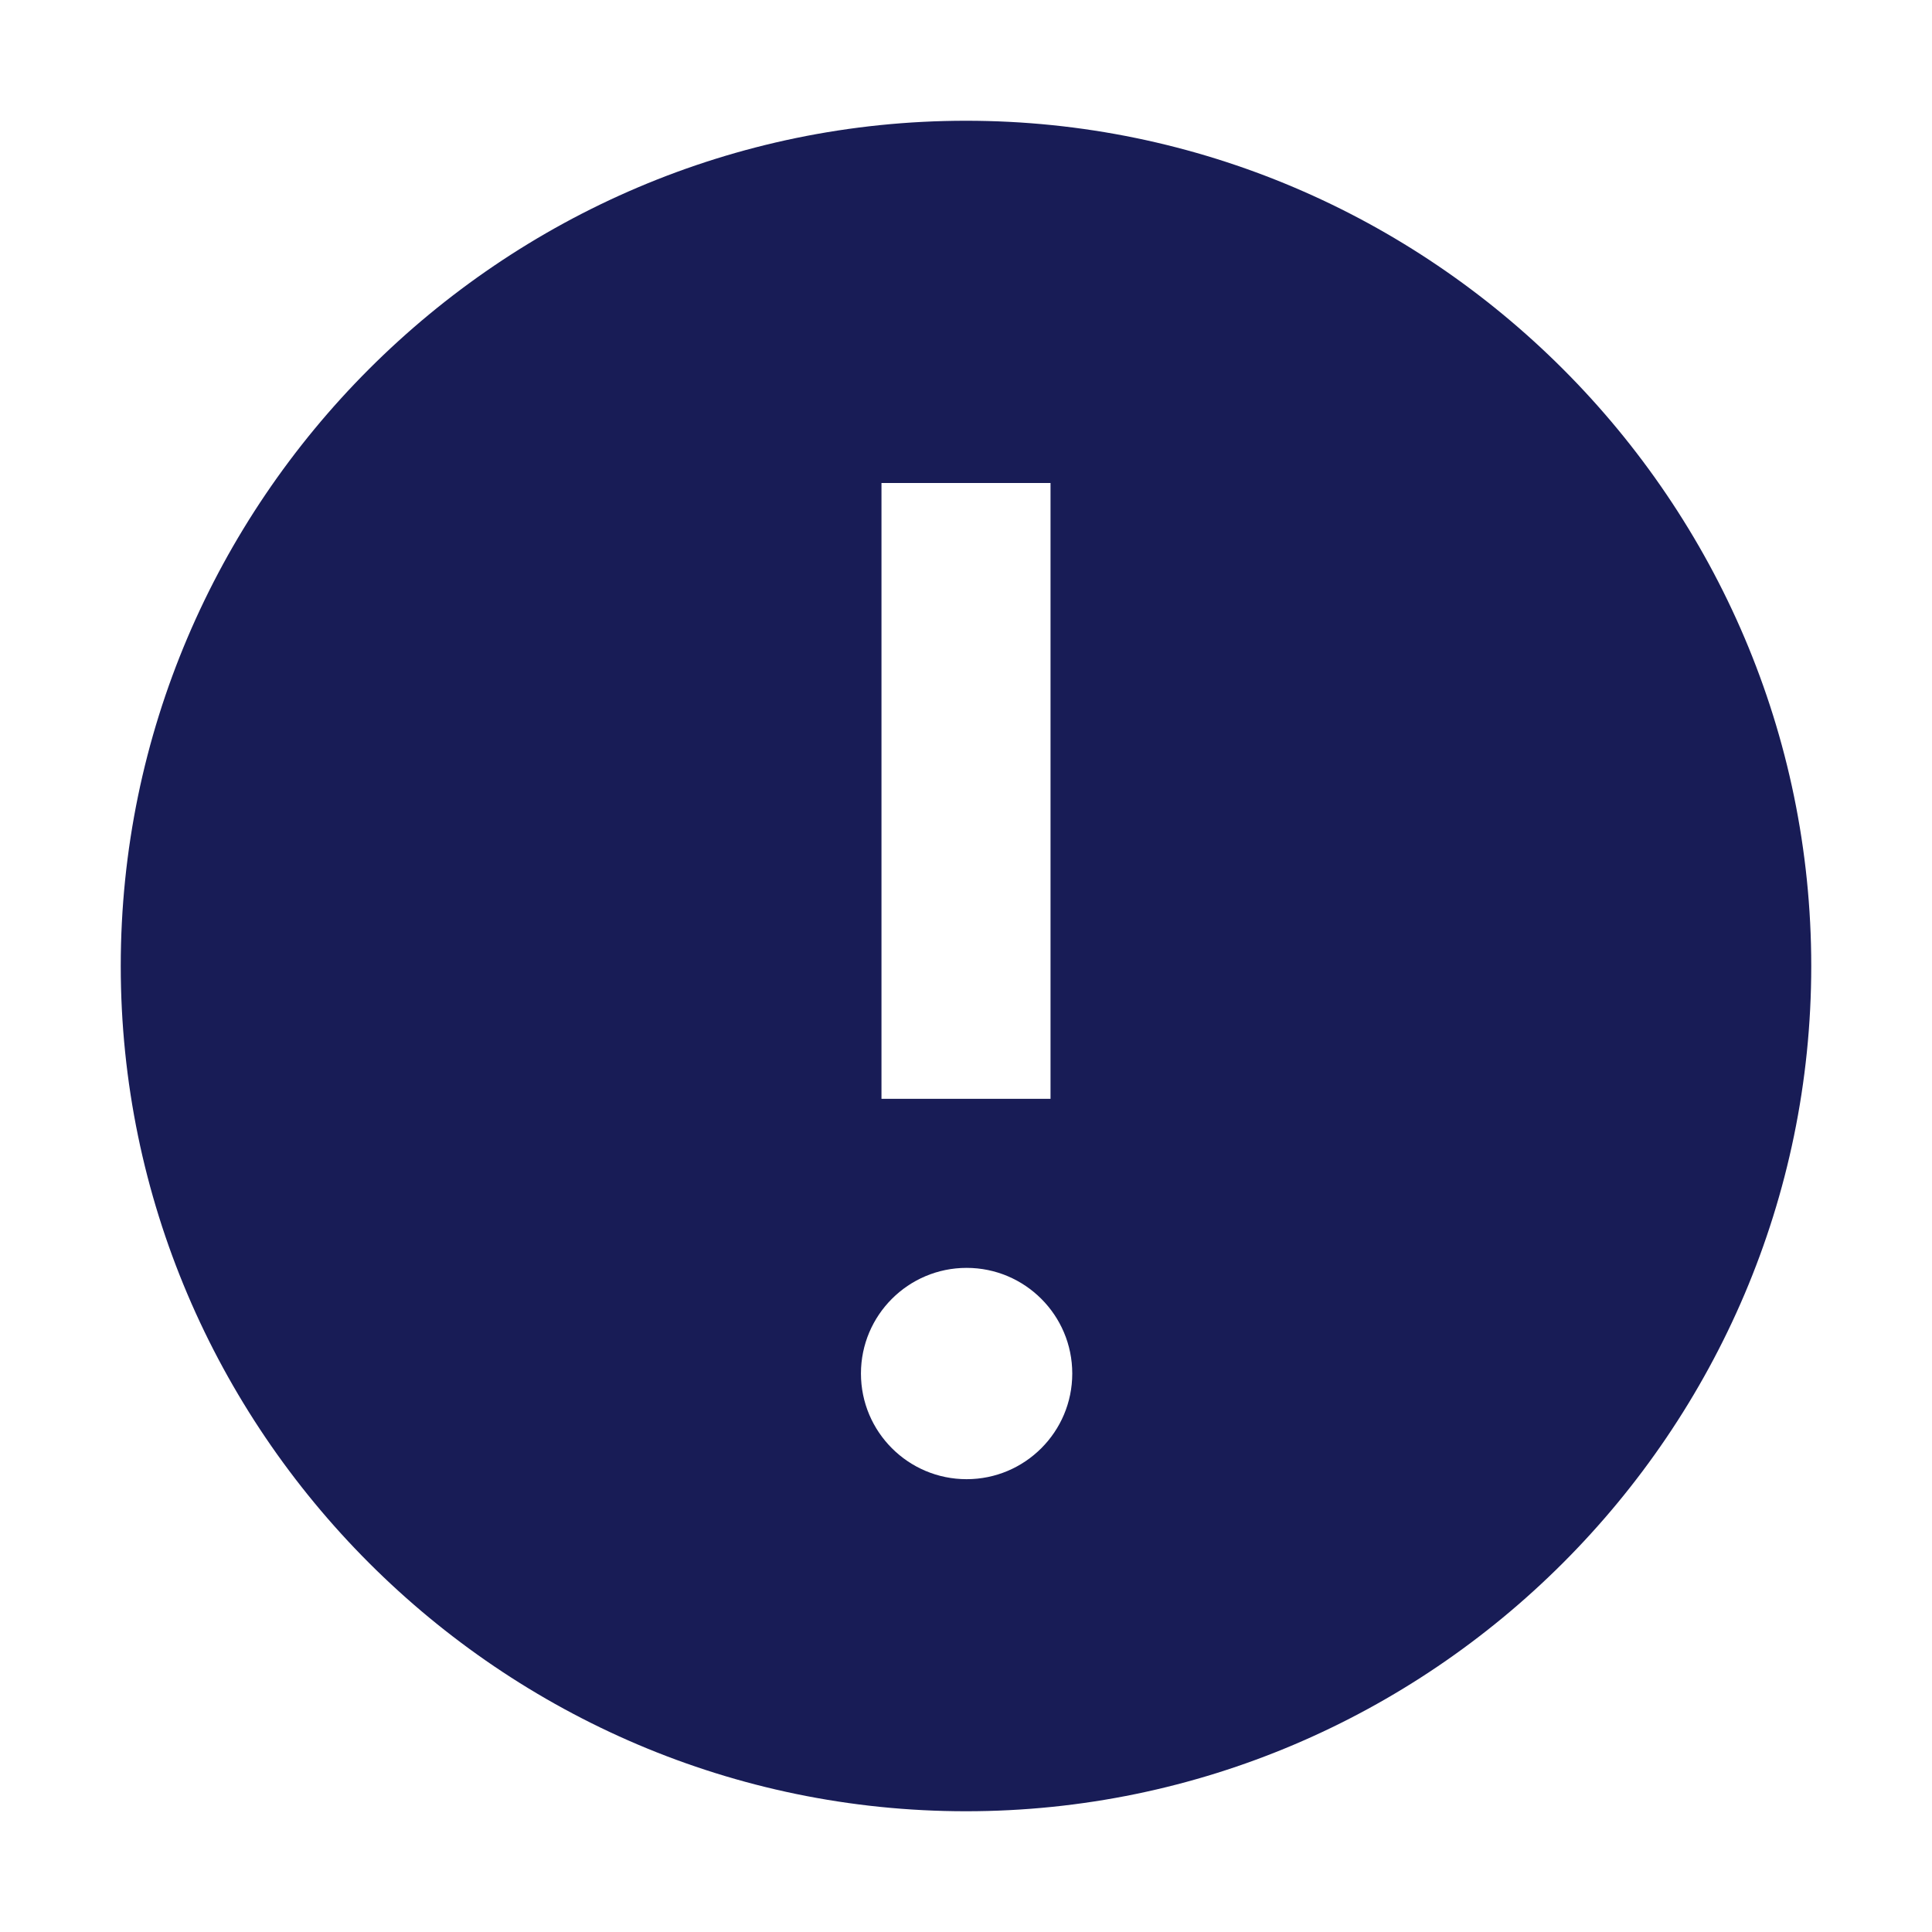
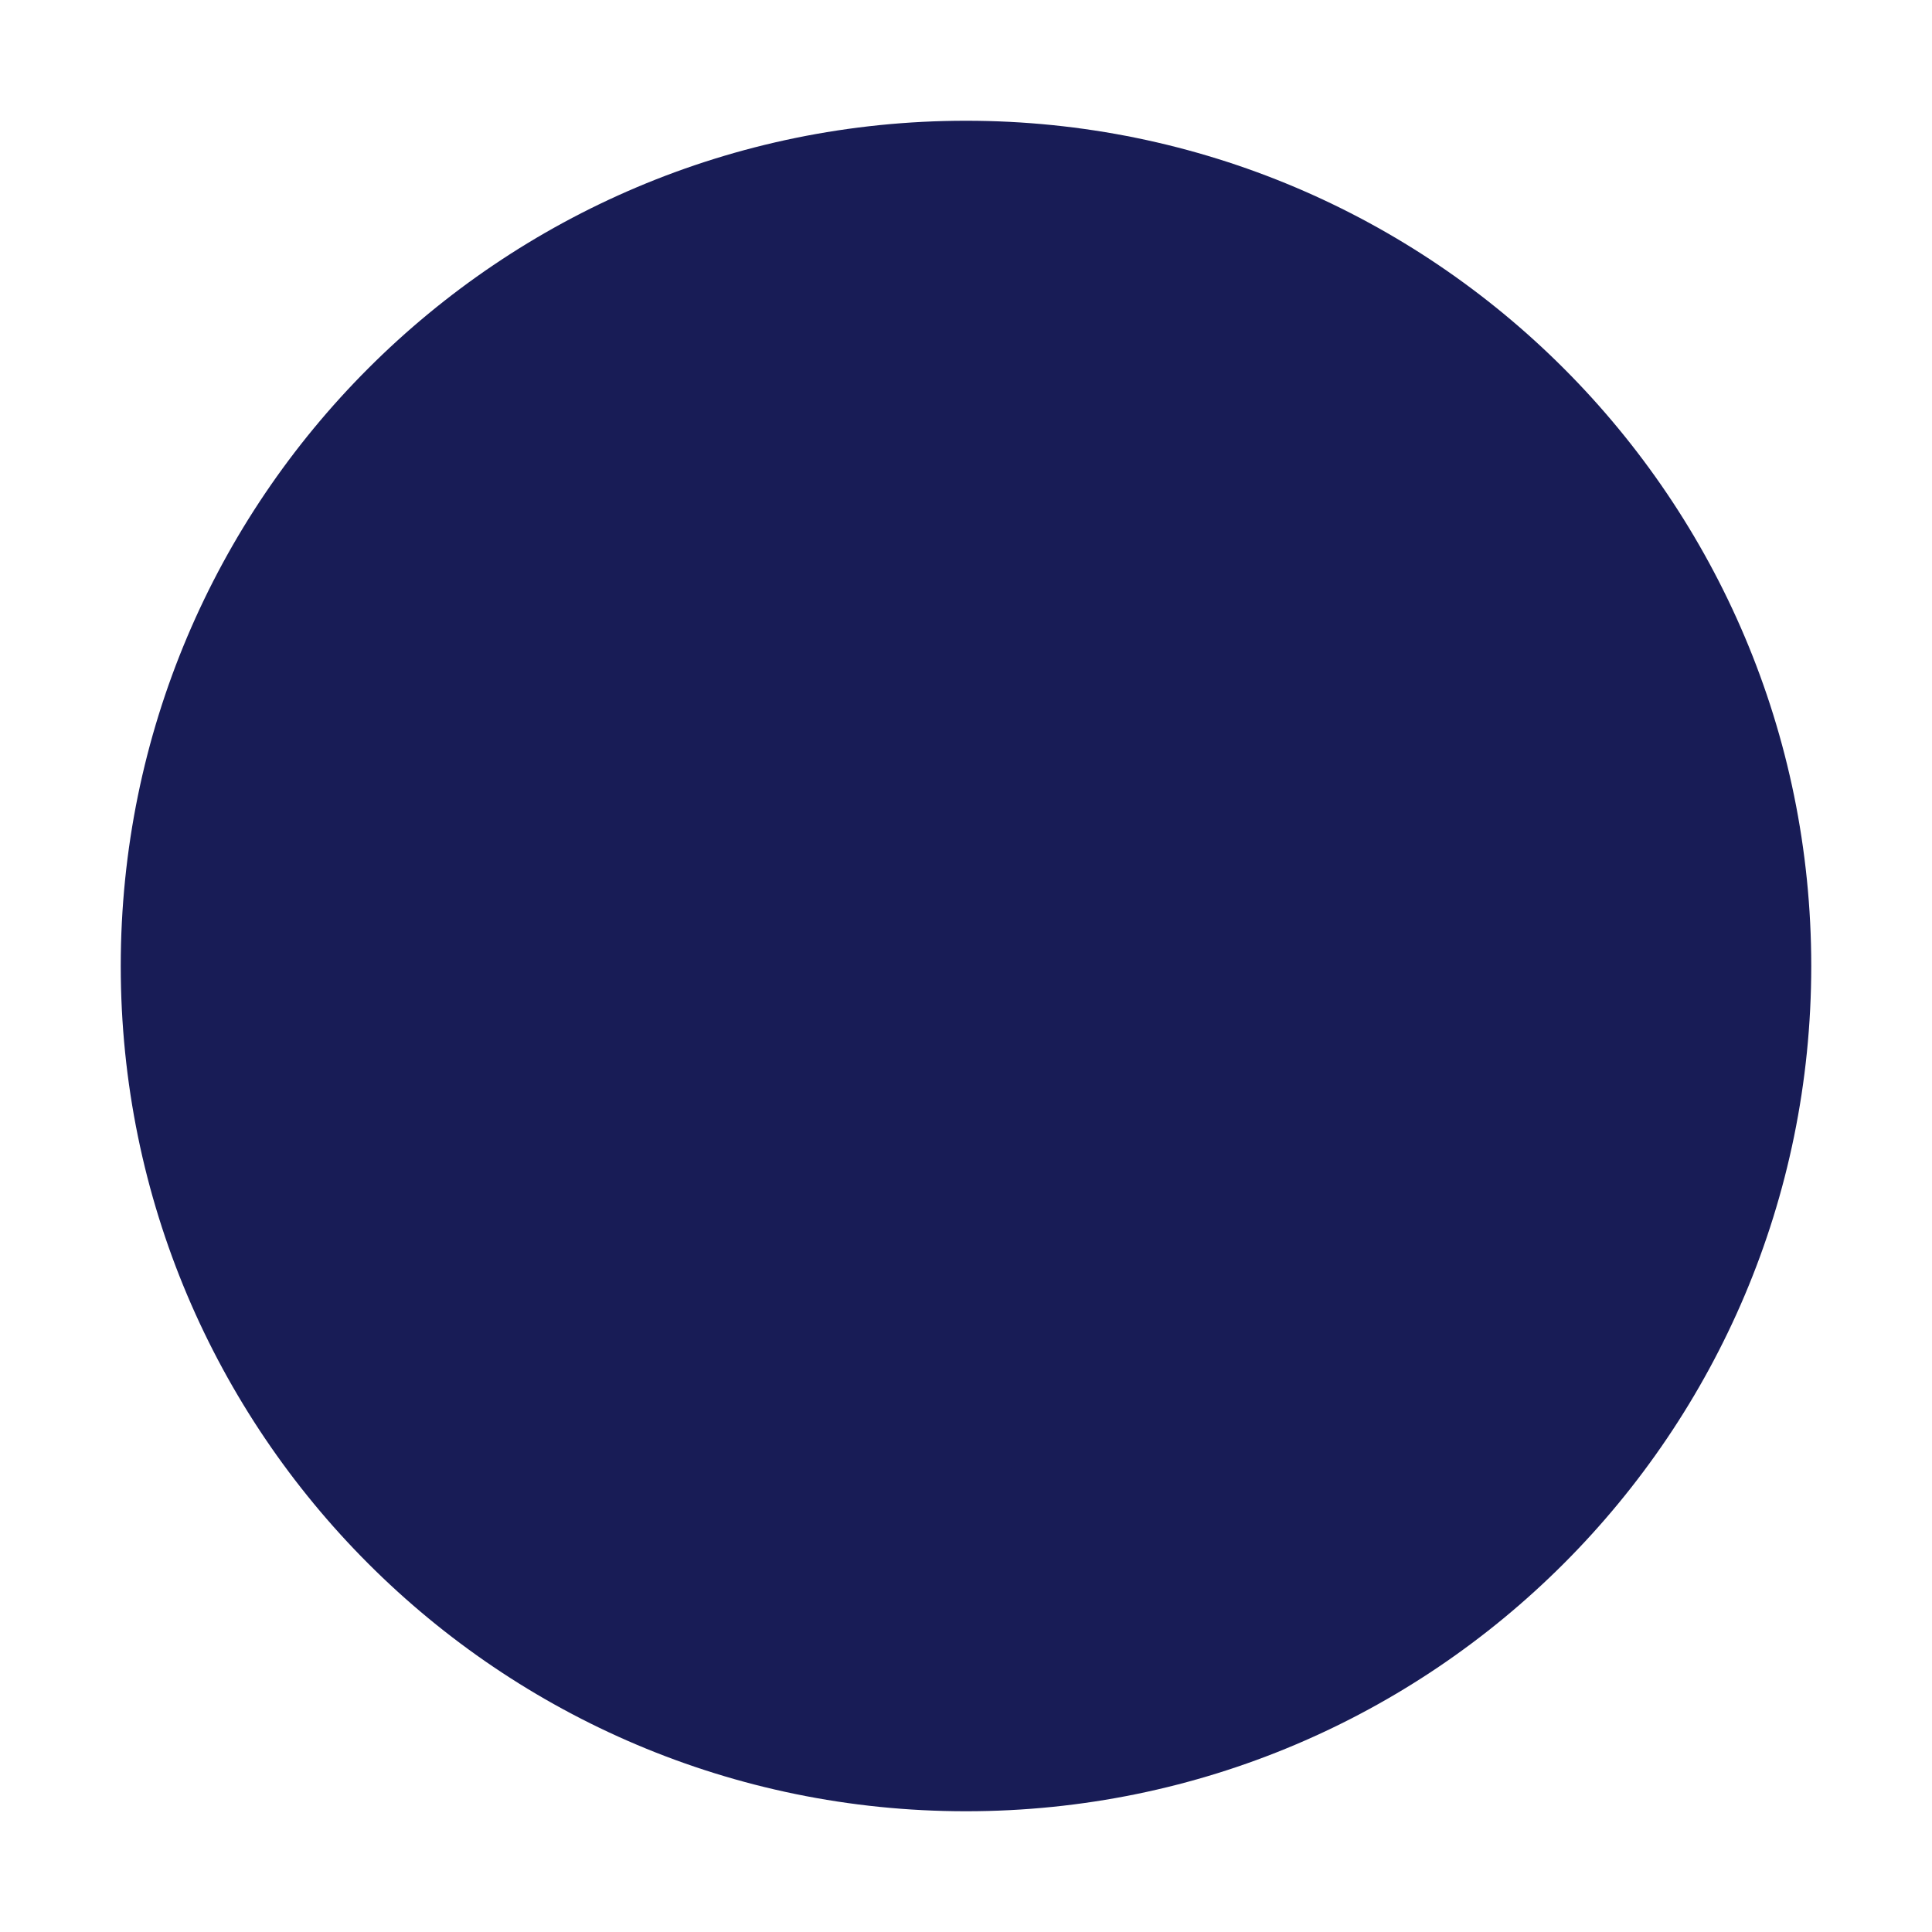
<svg xmlns="http://www.w3.org/2000/svg" version="1.1" id="Layer_1" x="0px" y="0px" width="16px" height="16px" viewBox="0 0 16 16" enable-background="new 0 0 16 16" xml:space="preserve">
-   <path fill-rule="evenodd" clip-rule="evenodd" fill="#181C56" d="M8,1C4.15,1,1,4.15,1,8s3.15,7,7,7s7-3.15,7-7  S11.85,1,8,1z M7.3,4h1.4v5.1H7.3V4z M8.005,12.25c-0.483,0-0.875-0.392-0.875-0.875  s0.392-0.875,0.875-0.875c0.483,0,0.875,0.392,0.875,0.875S8.488,12.25,8.005,12.25z" />
+   <circle cx="8" cy="8" r="4.38" fill="#181c56" />
+   <path d="M8,1a7,7,0,1,0,7,7A7,7,0,0,0,8,1ZM7.3,4H8.7V9.1H7.3ZM8,12.25a.88.88,0,1,1,.87-.87A.87.87,0,0,1,8,12.25Z" style="fill: #181c56;fill-rule: evenodd" />
</svg>
